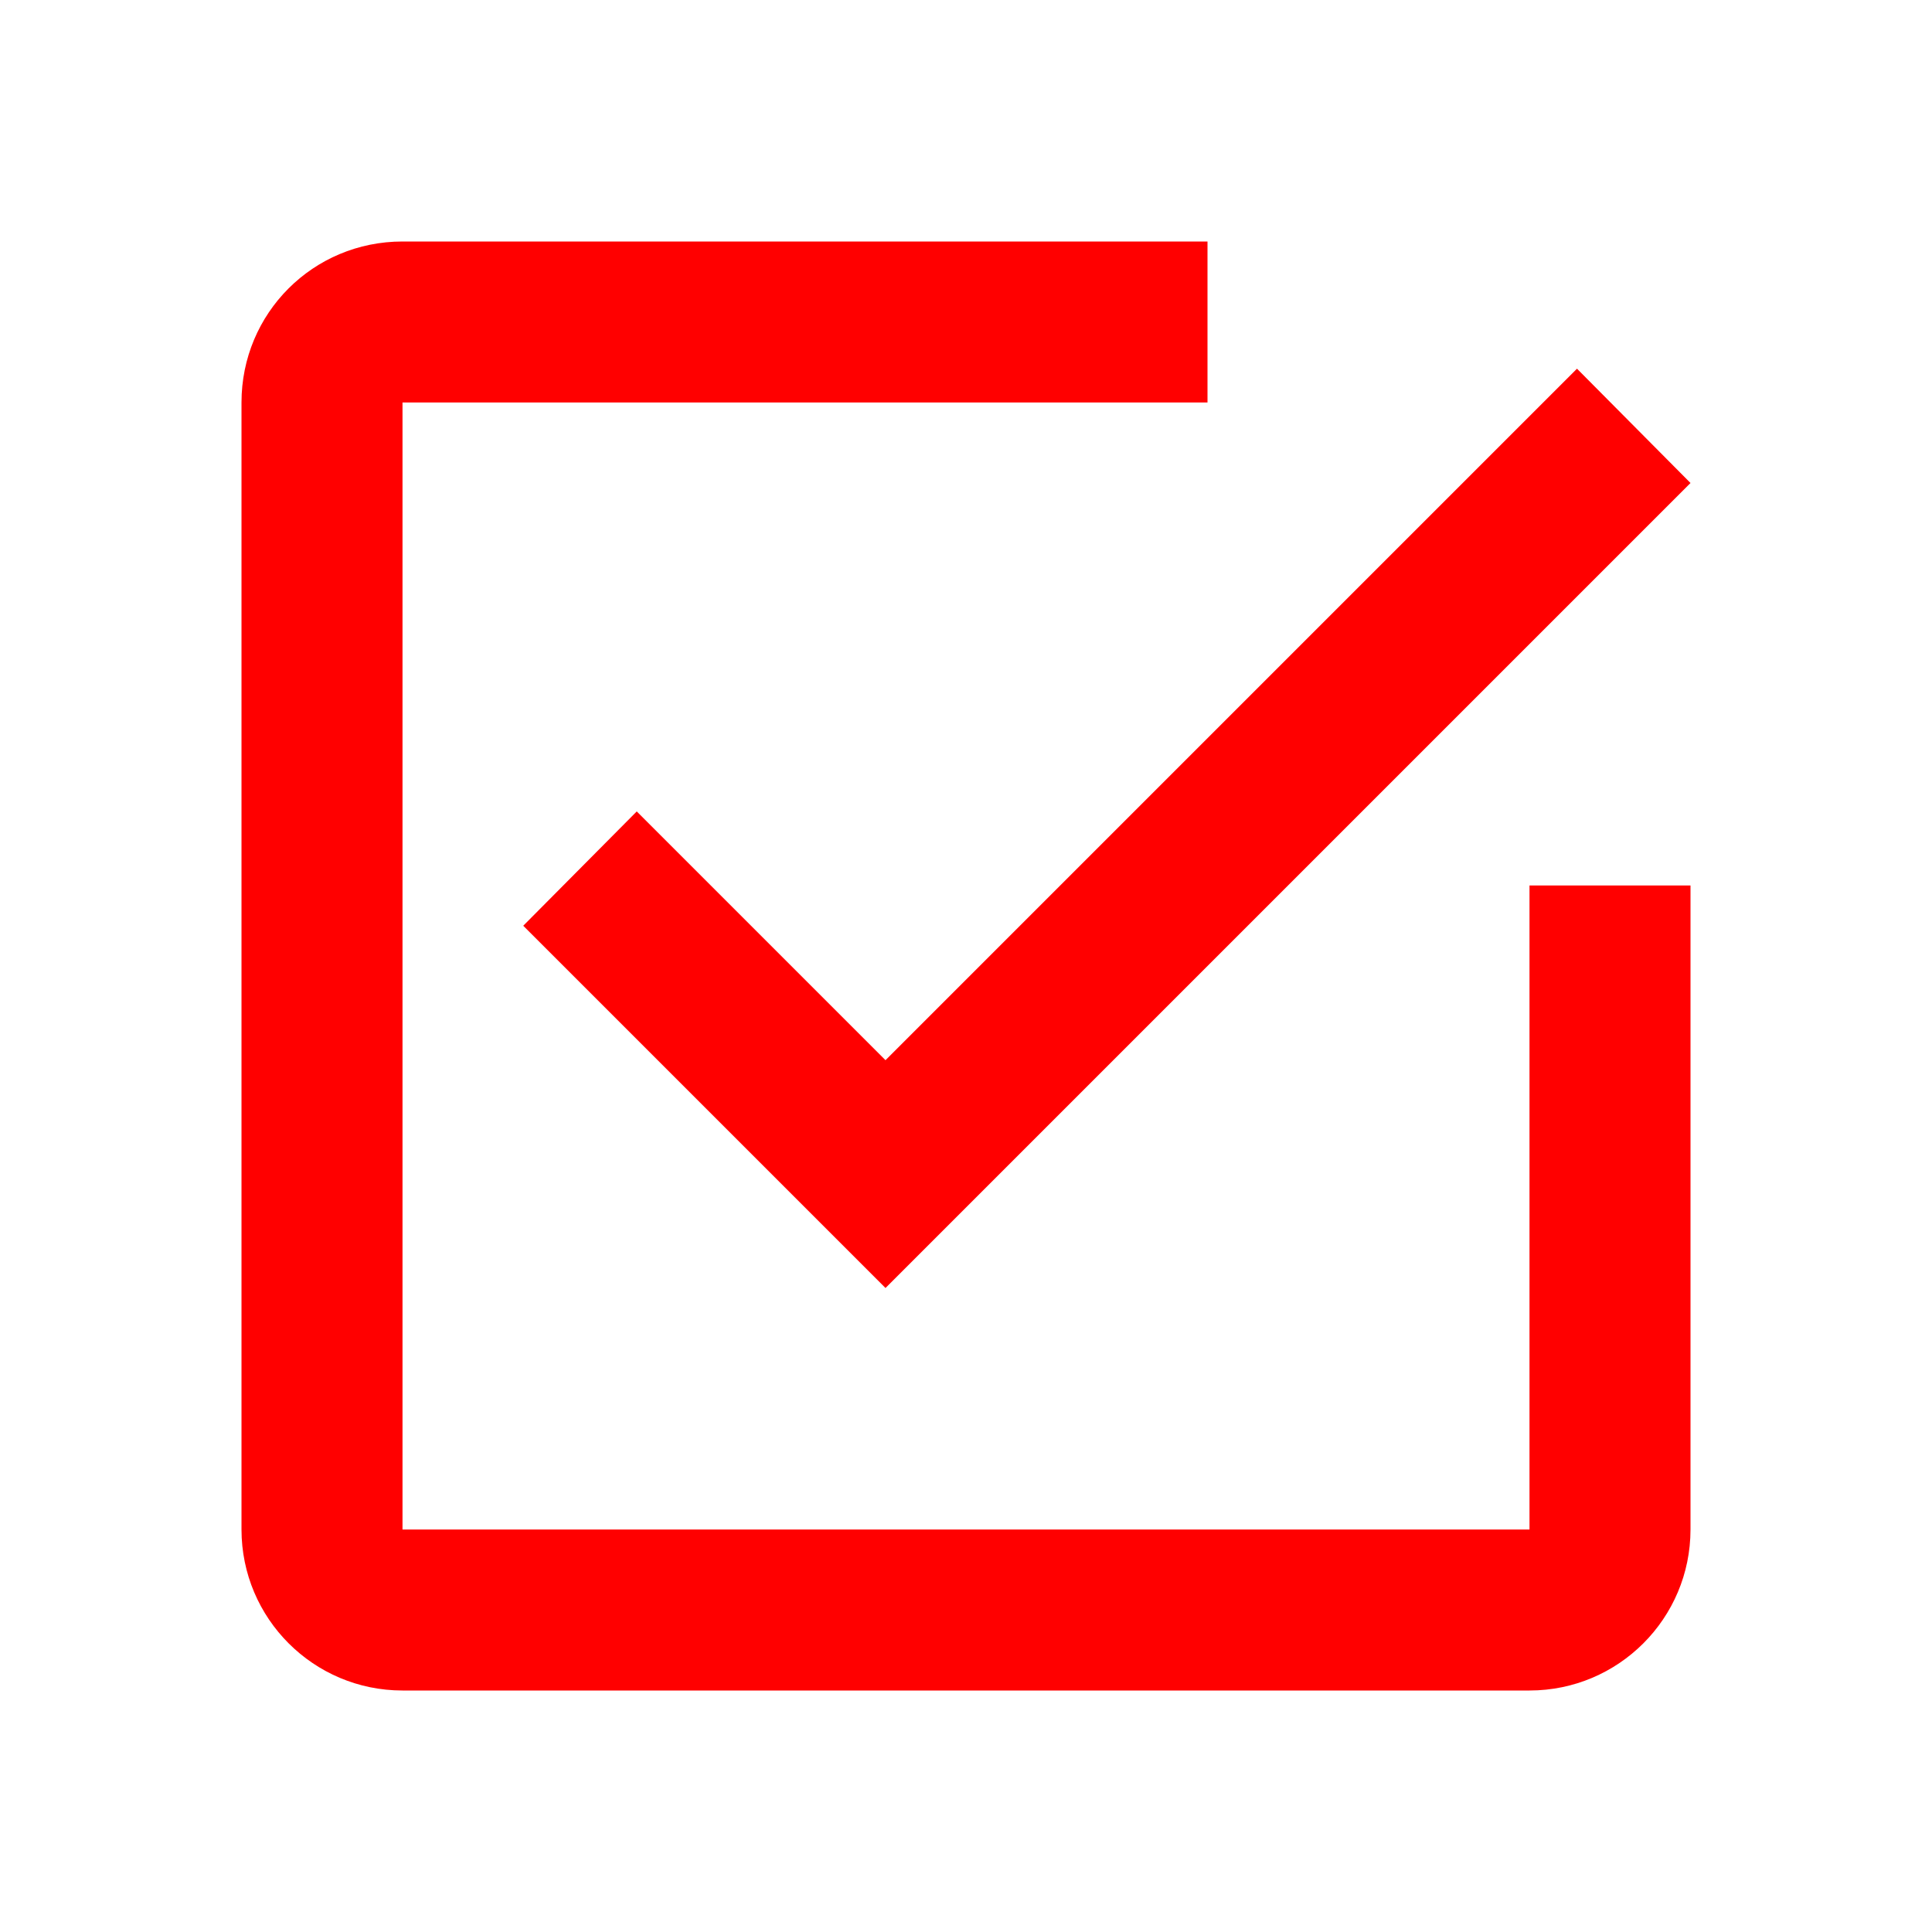
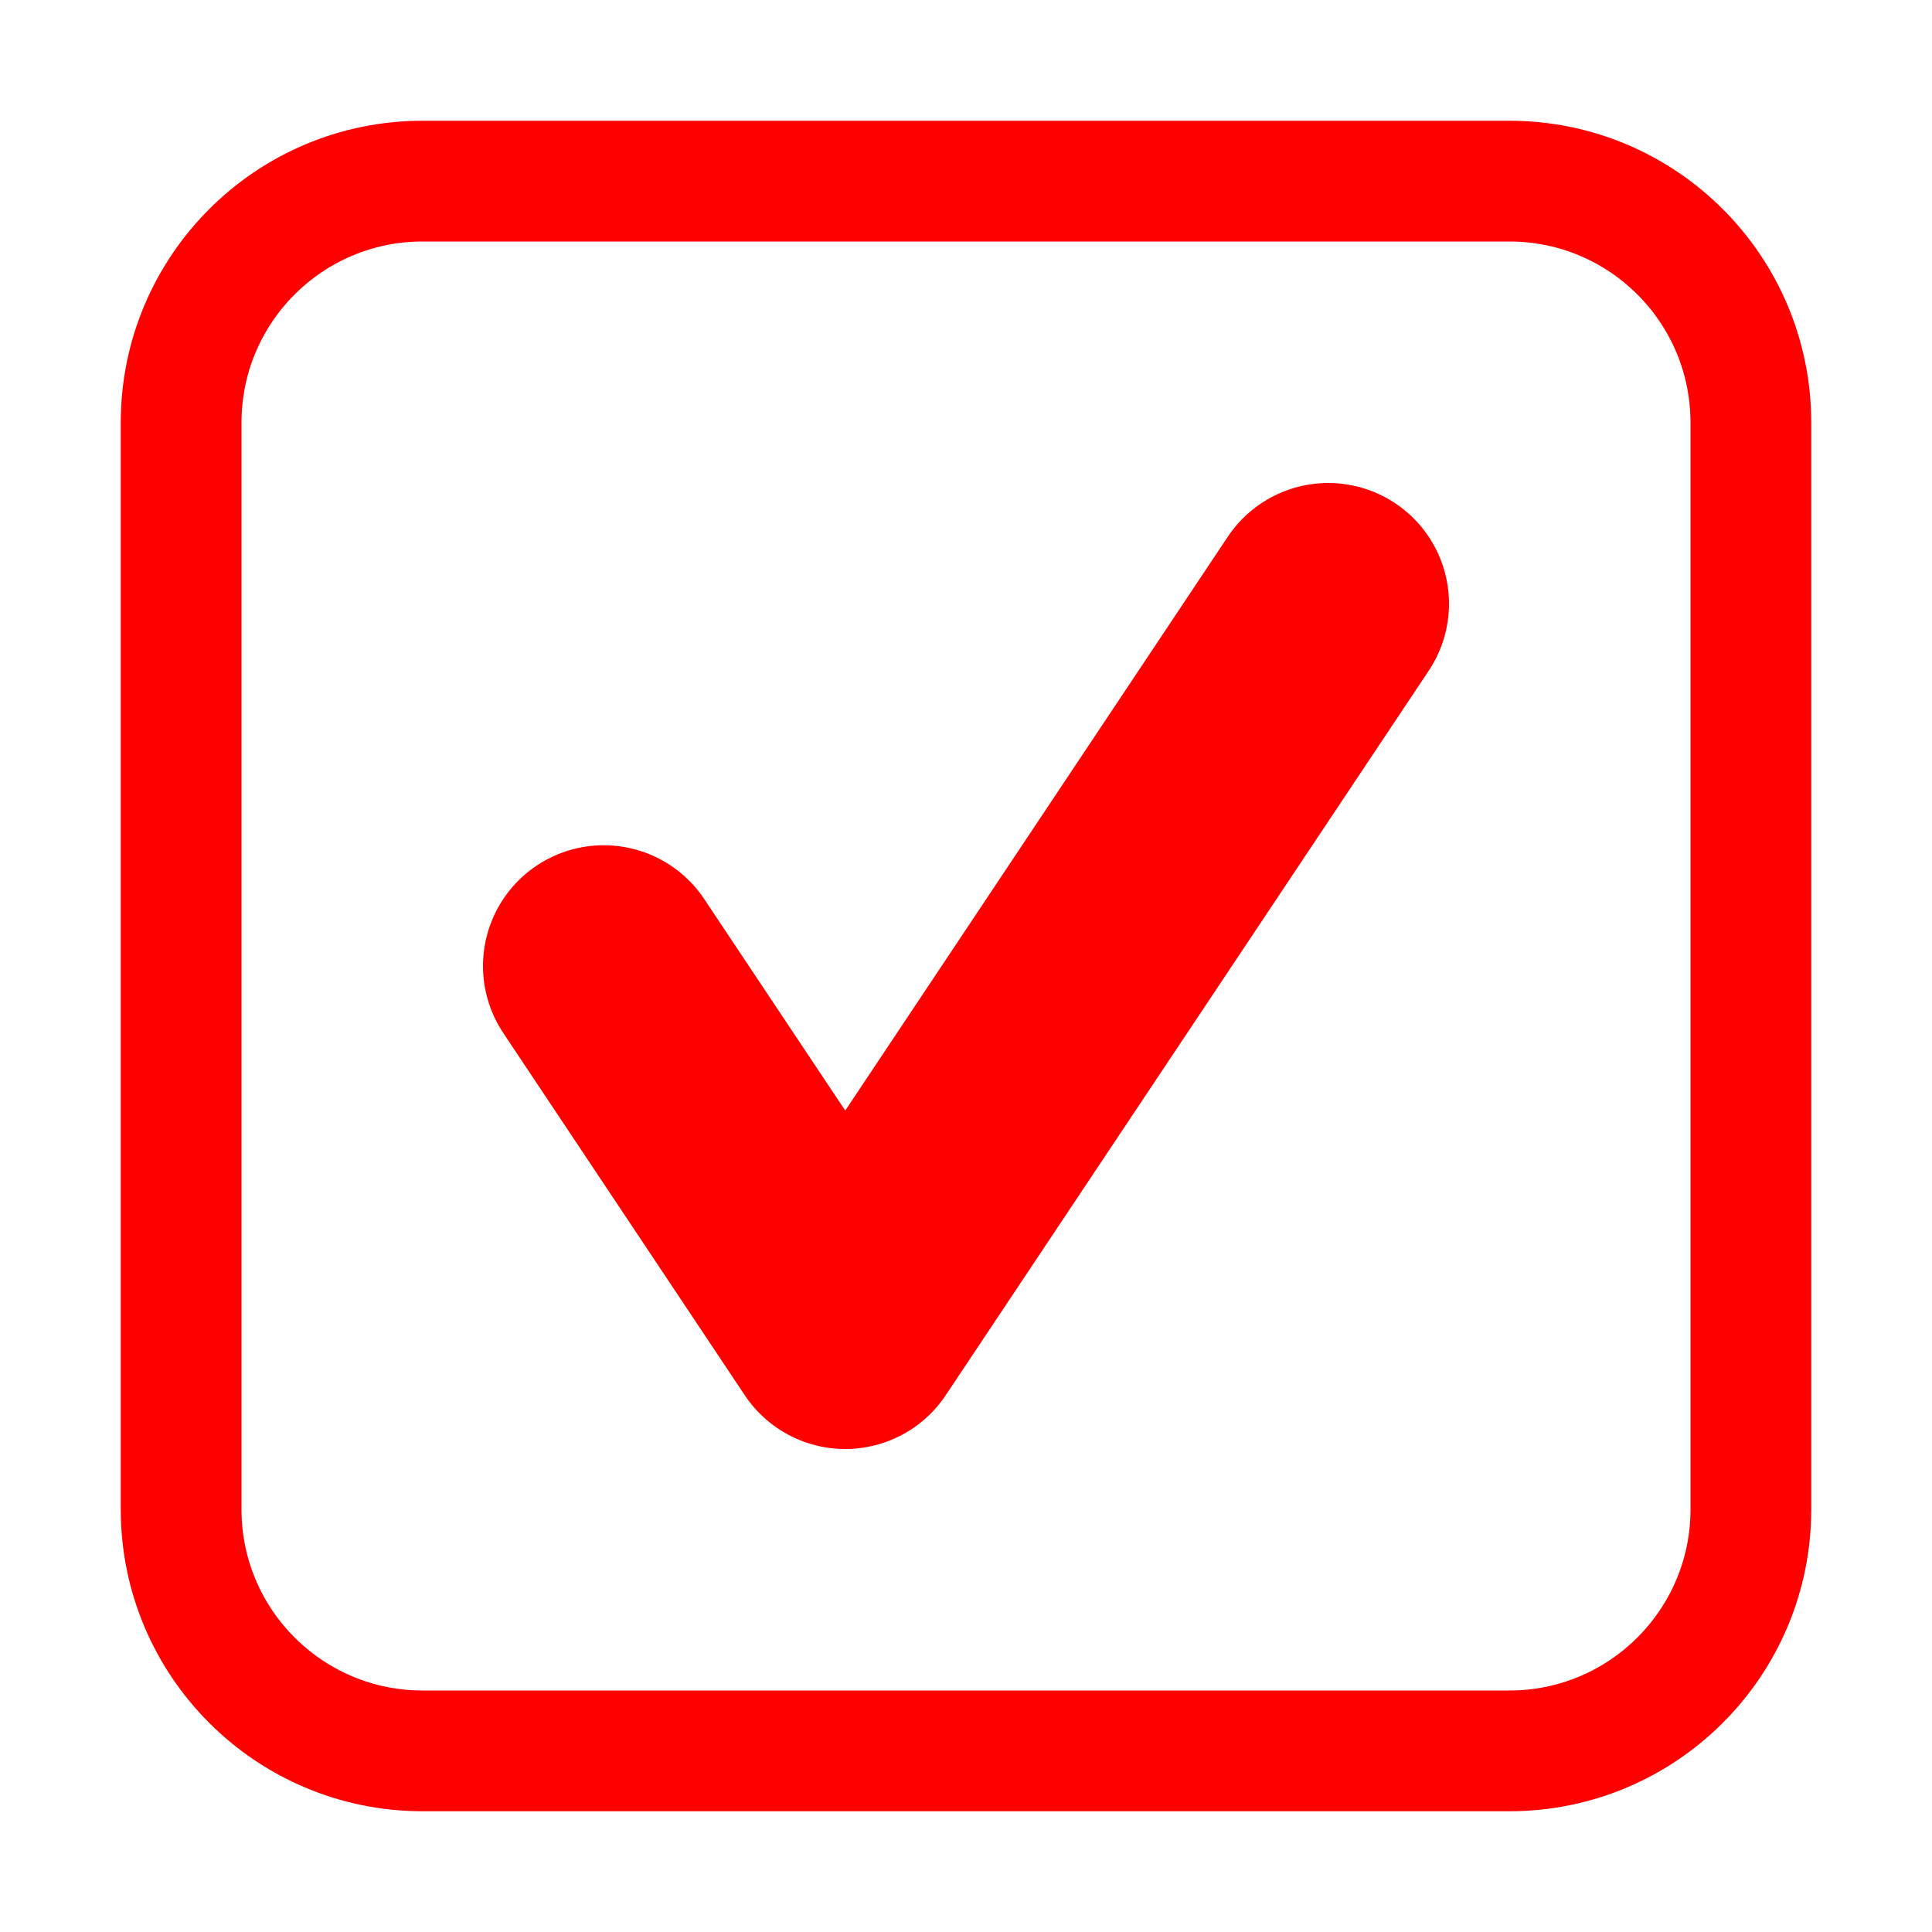
- <svg xmlns="http://www.w3.org/2000/svg" version="1.1" width="24" height="24" viewBox="0 0 24 24" id="svg901">
-   <defs id="defs905" />
-   <path d="M19,19H5V5H15V3H5C3.89,3 3,3.89 3,5V19A2,2 0 0,0 5,21H19A2,2 0 0,0 21,19V11H19M7.91,10.08L6.5,11.5L11,16L21,6L19.59,4.58L11,13.17L7.91,10.08Z" id="path899" style="fill:#ff0000;fill-opacity:1" />
+ <svg xmlns="http://www.w3.org/2000/svg" width="32" height="32" viewBox="0 0 32 32" id="svg2" version="1.1">
+   <defs id="defs4" />
+   <g id="layer1" transform="translate(0,-1020.362)">
+     <rect style="opacity:1;fill:#000000;fill-opacity:0;fill-rule:evenodd;stroke:#ff0000;stroke-width:2;stroke-linecap:butt;stroke-linejoin:miter;stroke-miterlimit:4;stroke-dasharray:none;stroke-opacity:1" id="rect3338" width="26" height="26" x="3" y="1023.362" ry="4" />
+     <path style="fill:none;stroke:#ff0000;stroke-width:4;stroke-linecap:round;stroke-linejoin:round;stroke-miterlimit:4;stroke-dasharray:none;stroke-opacity:1" d="m 10,1036.362 4,6 8,-12" id="path835" />
+   </g>
</svg>
